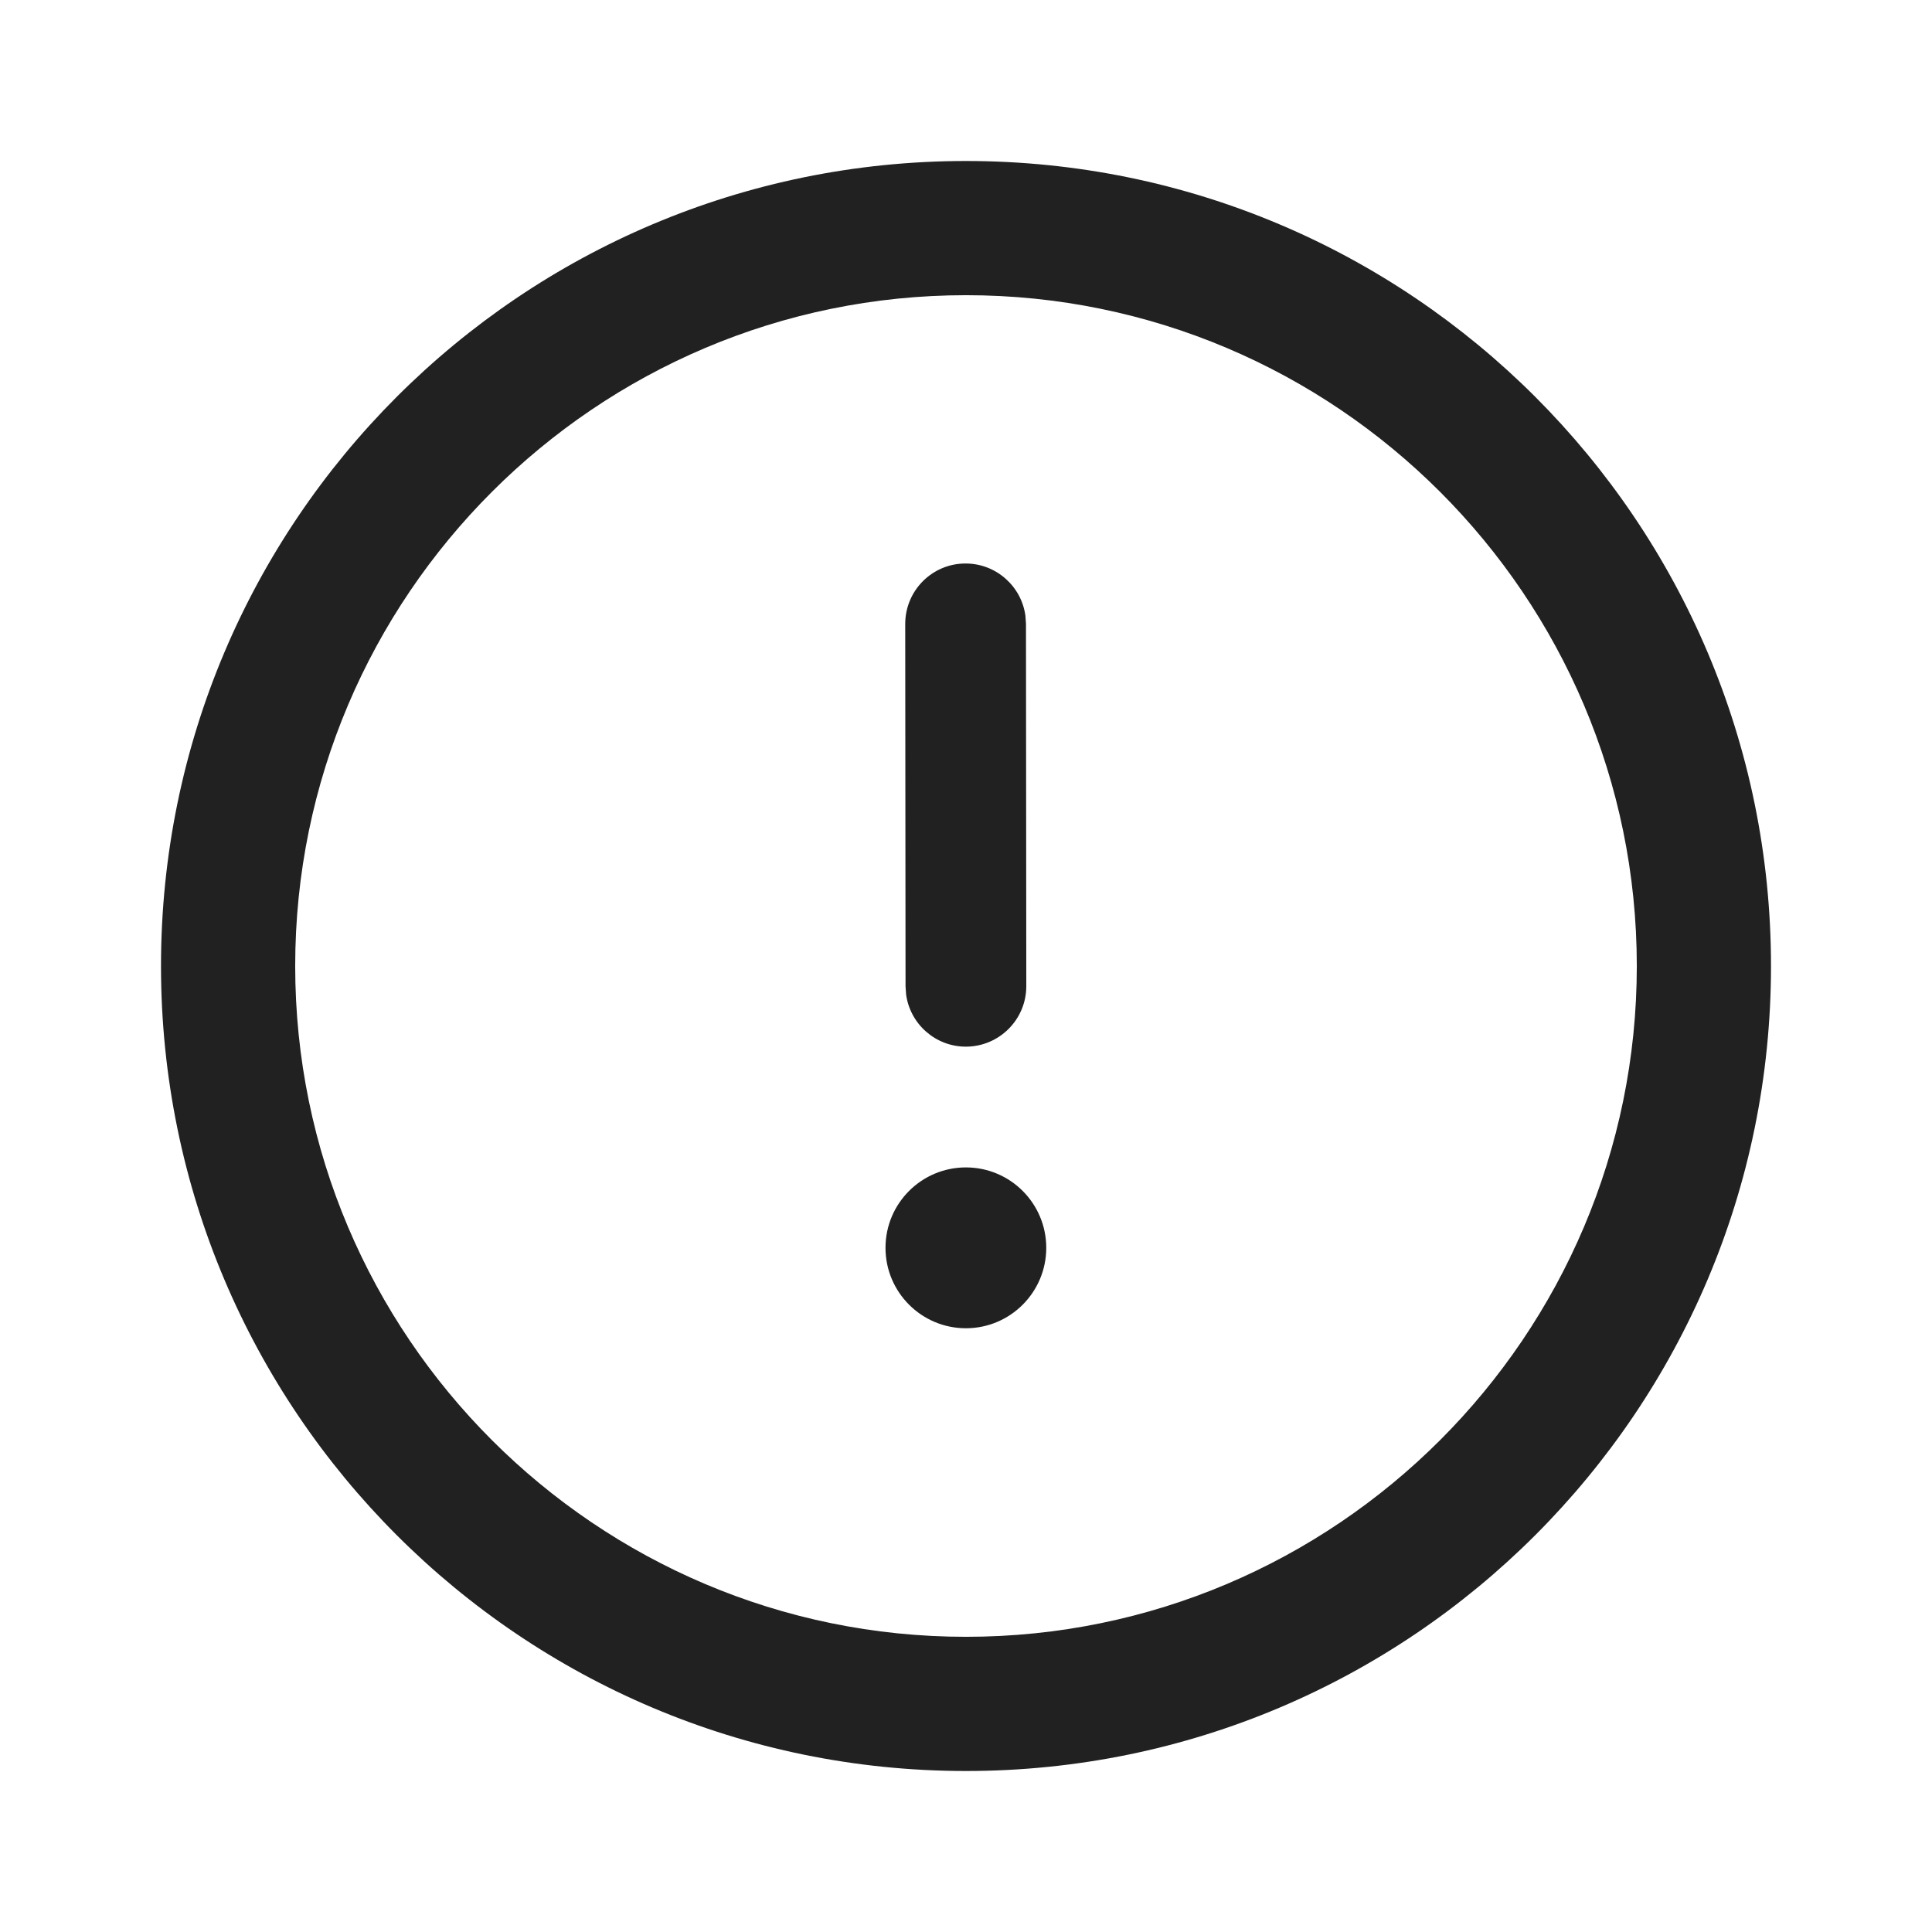
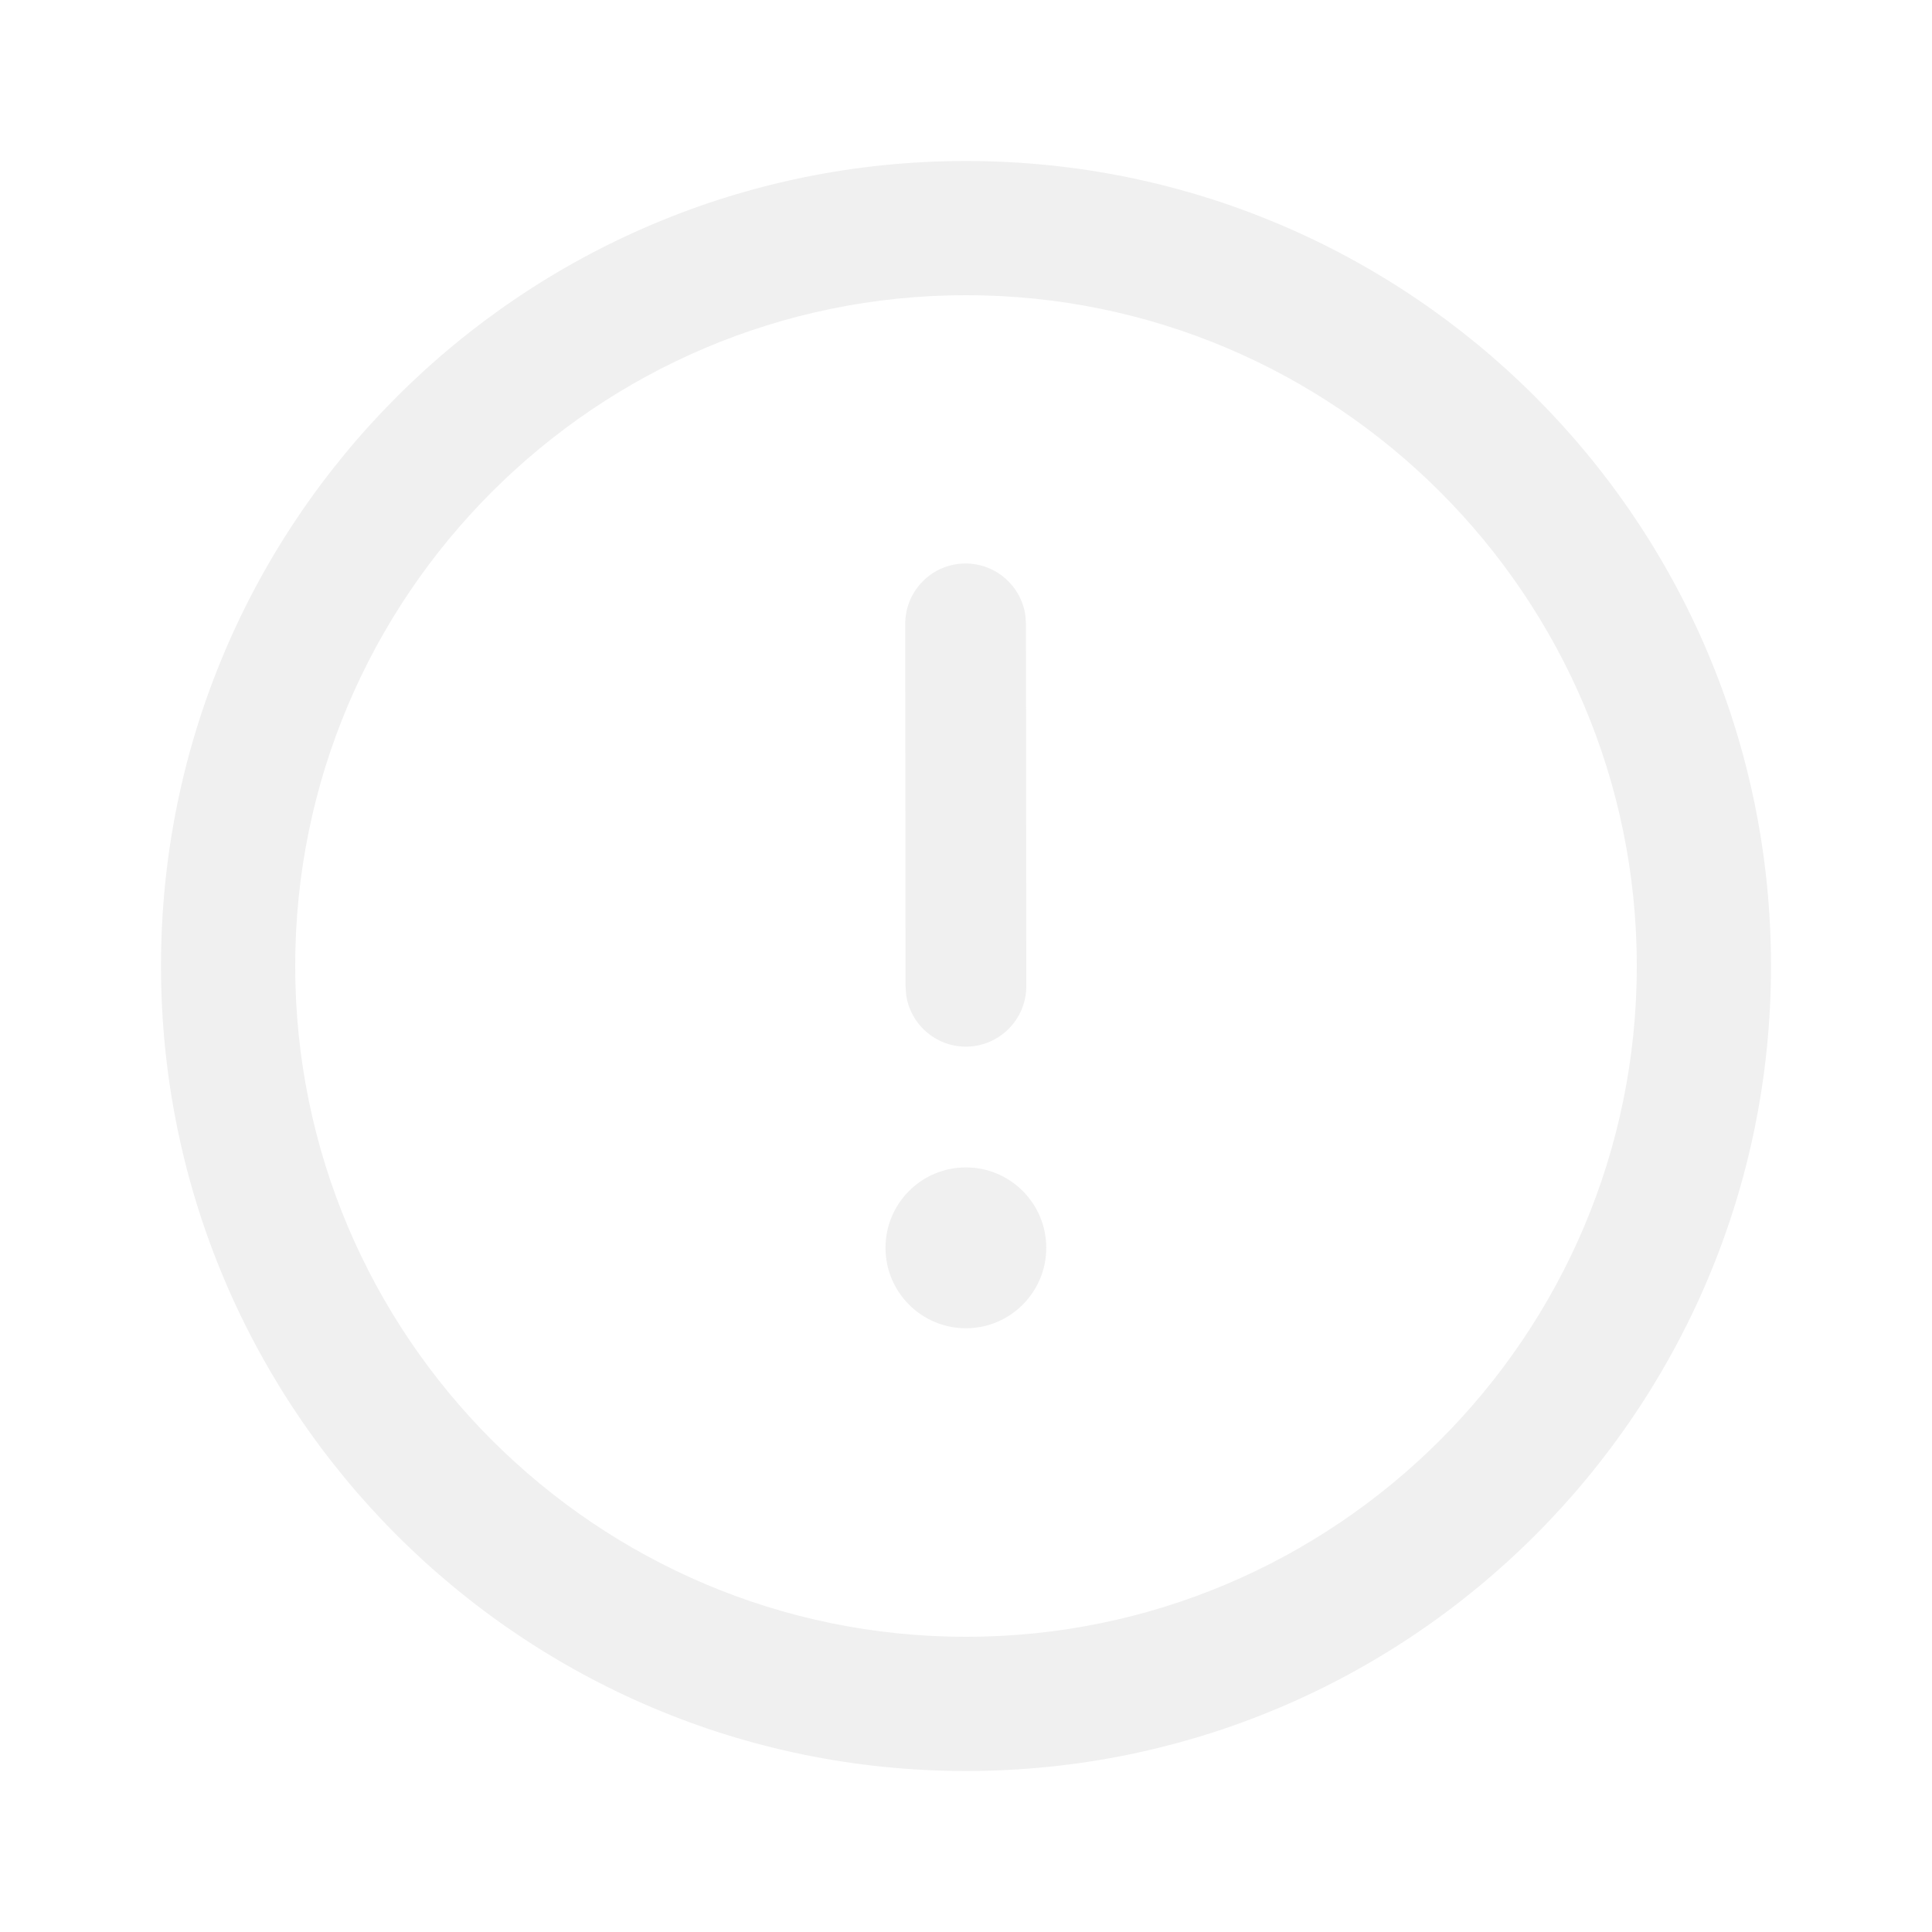
<svg xmlns="http://www.w3.org/2000/svg" viewBox="0 0 24 24" version="1.1">
  <g id="🔍-System-Icons" stroke="none" stroke-width="1" fill="none" fill-rule="evenodd">
-     <g id="ic_fluent_error_circle_24_regular" fill="#212121" fill-rule="nonzero">
+     <g id="ic_fluent_error_circle_24_regular" fill="#f0f0f0" fill-rule="nonzero">
      <path d="M12,2 C17.523,2 22,6.478 22,12 C22,17.522 17.523,22 12,22 C6.477,22 2,17.522 2,12 C2,6.478 6.477,2 12,2 Z M12,3.667 C7.405,3.667 3.667,7.405 3.667,12 C3.667,16.595 7.405,20.333 12,20.333 C16.595,20.333 20.333,16.595 20.333,12 C20.333,7.405 16.595,3.667 12,3.667 Z M11.999,14.502 C12.55,14.502 12.997,14.949 12.997,15.501 C12.997,16.052 12.55,16.5 11.999,16.5 C11.447,16.5 11,16.052 11,15.501 C11,14.949 11.447,14.502 11.999,14.502 Z M11.994,7 C12.374,7 12.688,7.282 12.738,7.648 L12.745,7.749 L12.749,12.251 C12.749,12.665 12.413,13.001 11.999,13.002 C11.62,13.002 11.306,12.72 11.256,12.354 L11.249,12.252 L11.245,7.751 C11.245,7.336 11.58,7 11.994,7 Z" id="🎨-Color" />
    </g>
  </g>
</svg>
